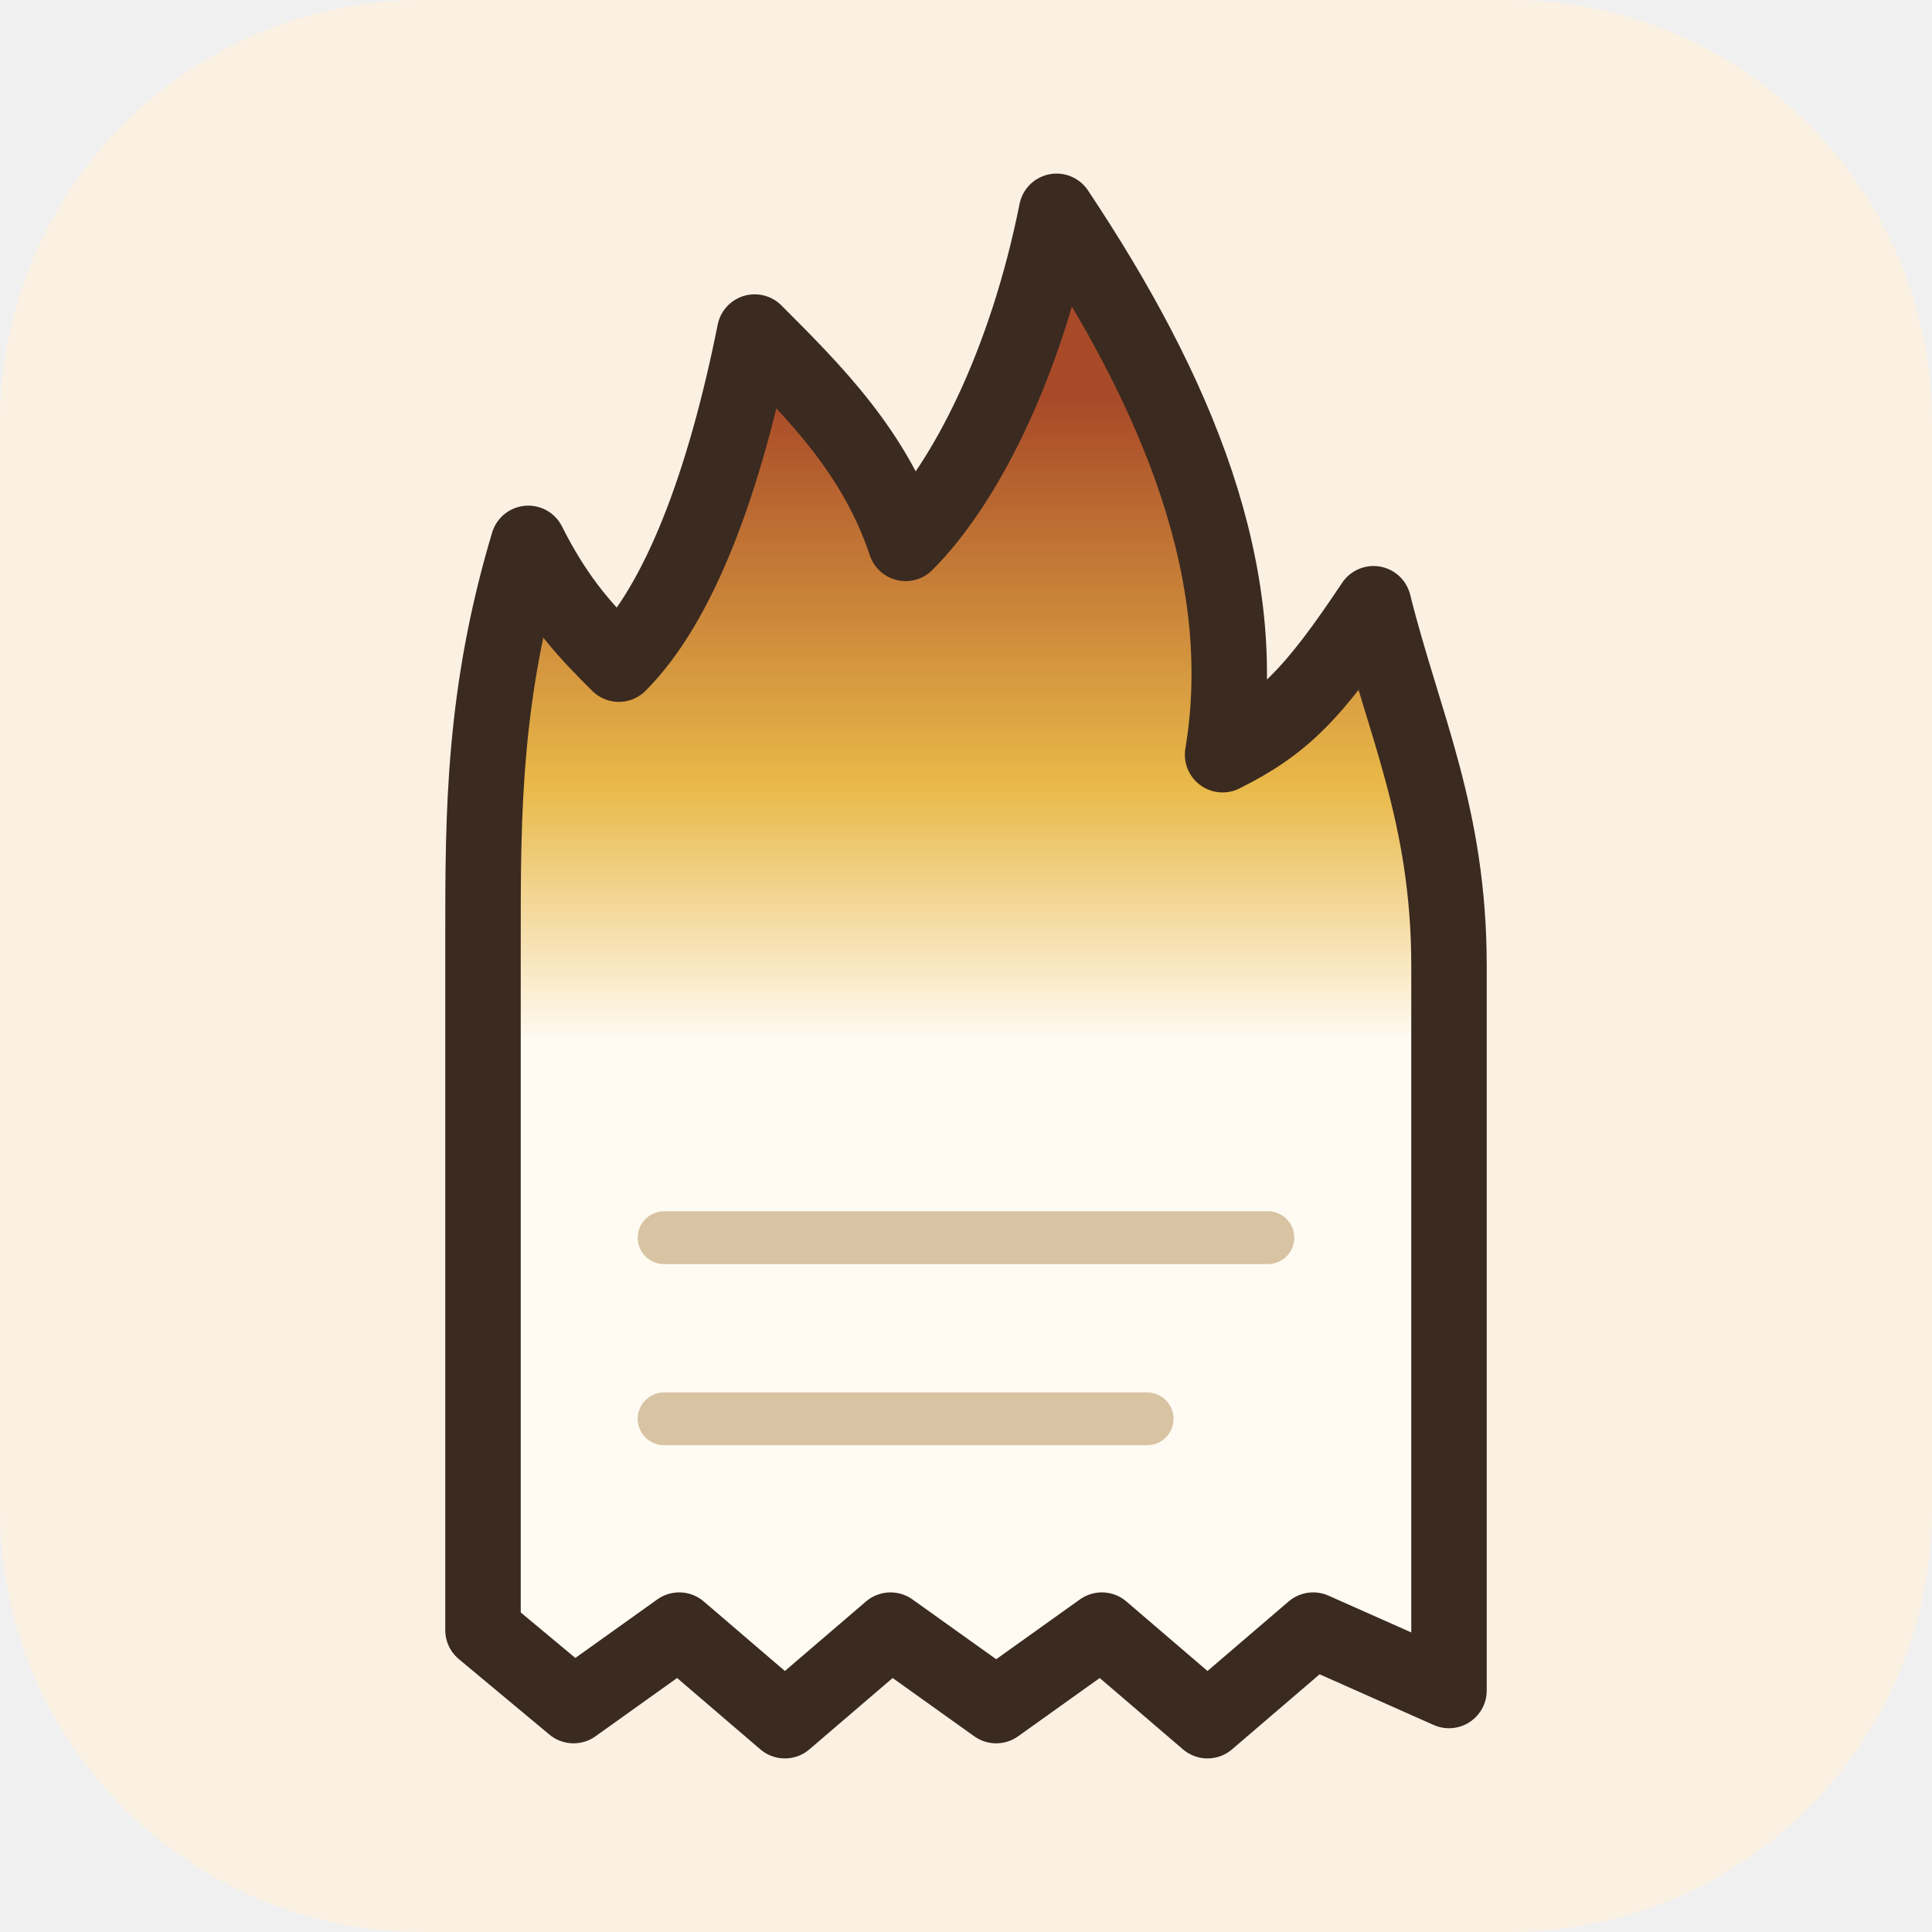
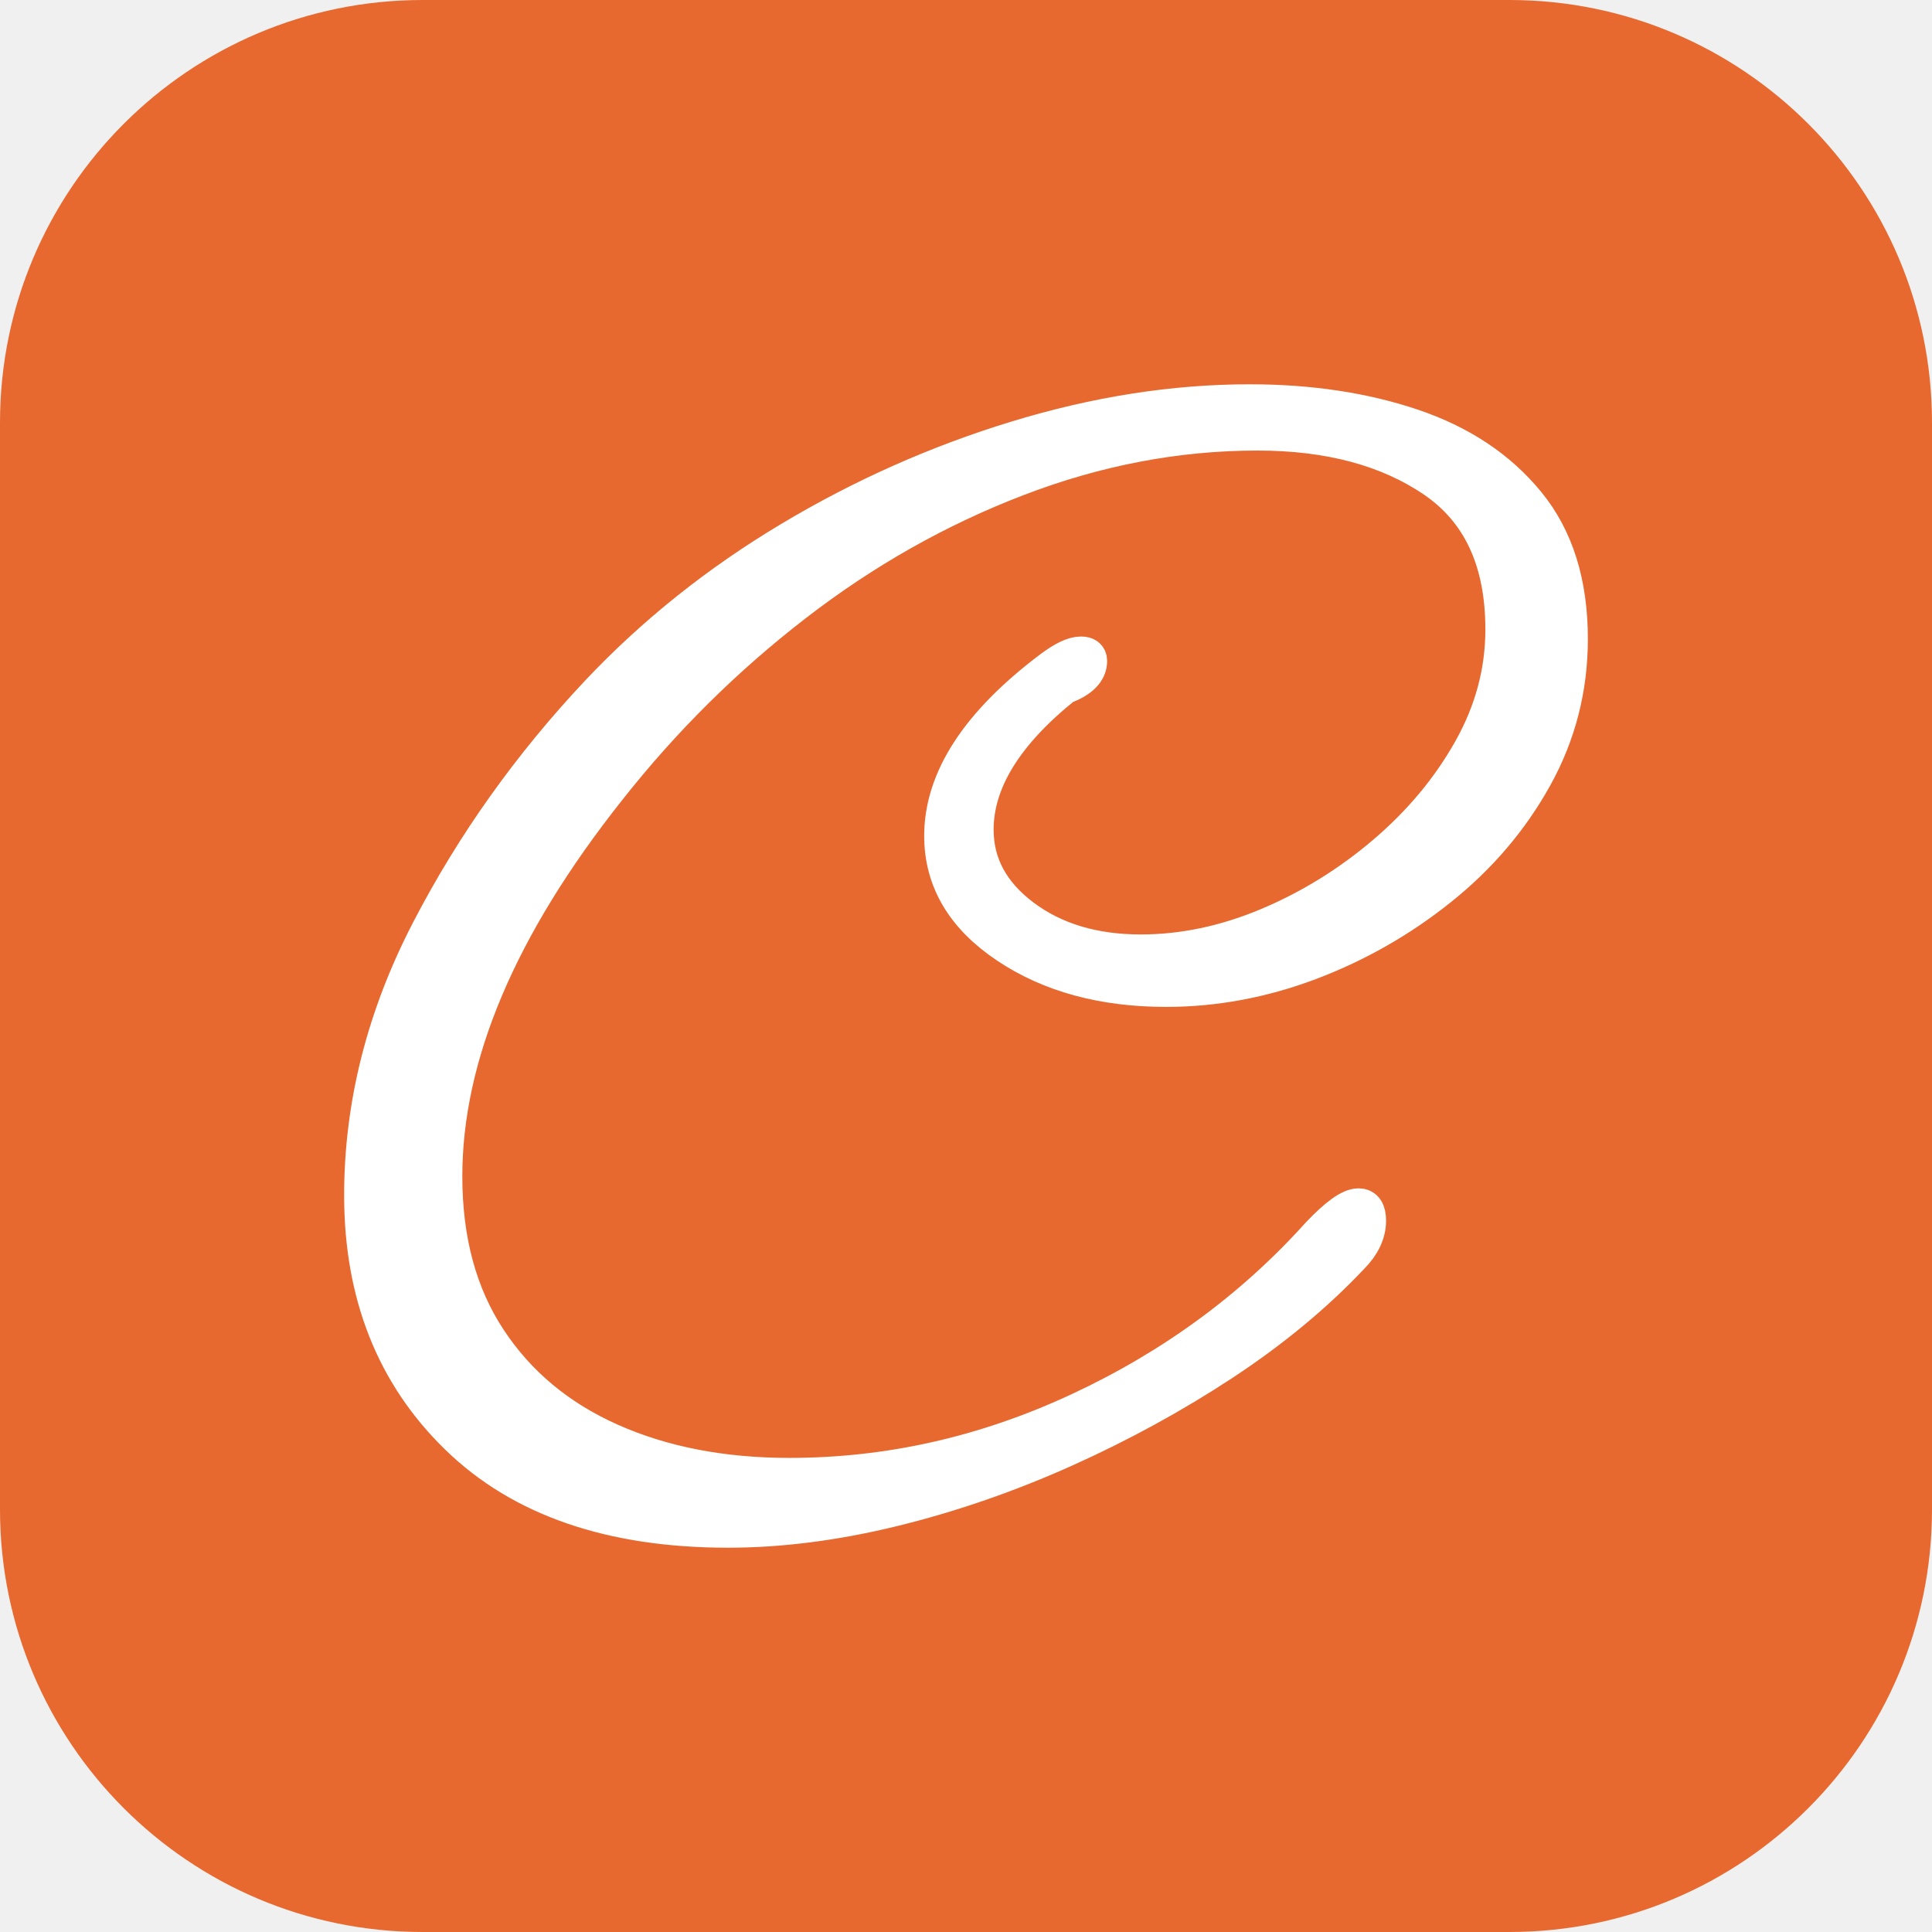
<svg xmlns="http://www.w3.org/2000/svg" viewBox="0 0 128 128">
-   <defs>
-     <linearGradient id="g" x1="0" y1="1" x2="0" y2="0">
-       <stop offset="0" stop-color="#FFFBF3" />
-       <stop offset="0.45" stop-color="#FFFBF3" />
-       <stop offset="0.62" stop-color="#E9B949" />
-       <stop offset="0.88" stop-color="#A84A28" />
-     </linearGradient>
-   </defs>
-   <rect width="128" height="128" rx="28" fill="#FBF1E2" />
-   <path d="M32 108 L38 113 L45 108 L52 114 L59 108 L66 113 L73 108 L80 114 L87 108 L96 112 V64 C96 54 93 48 91 40 C87 46 85 48 81 50 C83 38 78 26 70 14 C68 24 64 32 60 36 C58 30 54 26 50 22 C48 32 45 40 41 44 C39 42 37 40 35 36 C32 46 32 54 32 62 Z" fill="url(#g)" stroke="#3B2A20" stroke-width="5" stroke-linejoin="round" />
-   <path d="M44 82 H84 M44 94 H76" stroke="#D8C3A3" stroke-width="3.5" stroke-linecap="round" />
+   <rect width="128" height="128" rx="28" fill="#e8692f" />
+   <path d="M48.23 101.34Q36.64 101.34 30.32 95.17Q24 89.01 24 79.2Q24 70.21 28.44 61.65Q32.88 53.09 39.67 45.88Q45.2 40.03 52.36 35.75Q59.51 31.47 67.39 29.07Q75.28 26.66 82.8 26.66Q88.75 26.66 93.56 28.28Q98.36 29.9 101.18 33.35Q104 36.79 104 42.33Q104 47.24 101.65 51.47Q99.3 55.7 95.38 58.83Q91.47 61.96 86.77 63.74Q82.07 65.51 77.26 65.51Q71 65.51 66.72 62.64Q62.43 59.77 62.43 55.38Q62.43 49.74 69.64 44.31Q70.89 43.37 71.62 43.37Q72.15 43.37 72.15 43.79Q72.15 44.84 70.48 45.46Q64.63 50.16 64.63 54.97Q64.63 58.41 67.76 60.76Q70.89 63.11 75.59 63.11Q79.77 63.11 84 61.34Q88.23 59.56 91.78 56.53Q95.33 53.5 97.47 49.69Q99.61 45.88 99.61 41.7Q99.61 34.91 95.02 31.78Q90.42 28.65 83.32 28.65Q75.28 28.65 67.39 31.68Q59.51 34.7 52.62 40.03Q45.72 45.36 40.29 52.25Q29.43 65.93 29.43 77.94Q29.43 84.31 32.36 88.75Q35.28 93.19 40.45 95.49Q45.62 97.79 52.3 97.79Q62.22 97.79 71.52 93.45Q80.81 89.12 87.39 81.81Q89.17 79.93 90.01 79.93Q90.63 79.93 90.63 80.87Q90.63 82.12 89.48 83.27Q85.93 87.03 81.02 90.27Q76.11 93.5 70.53 96.01Q64.94 98.52 59.2 99.93Q53.45 101.34 48.23 101.34Z" fill="#fff" stroke="#fff" stroke-width="2.4" stroke-linejoin="round" />
</svg>
